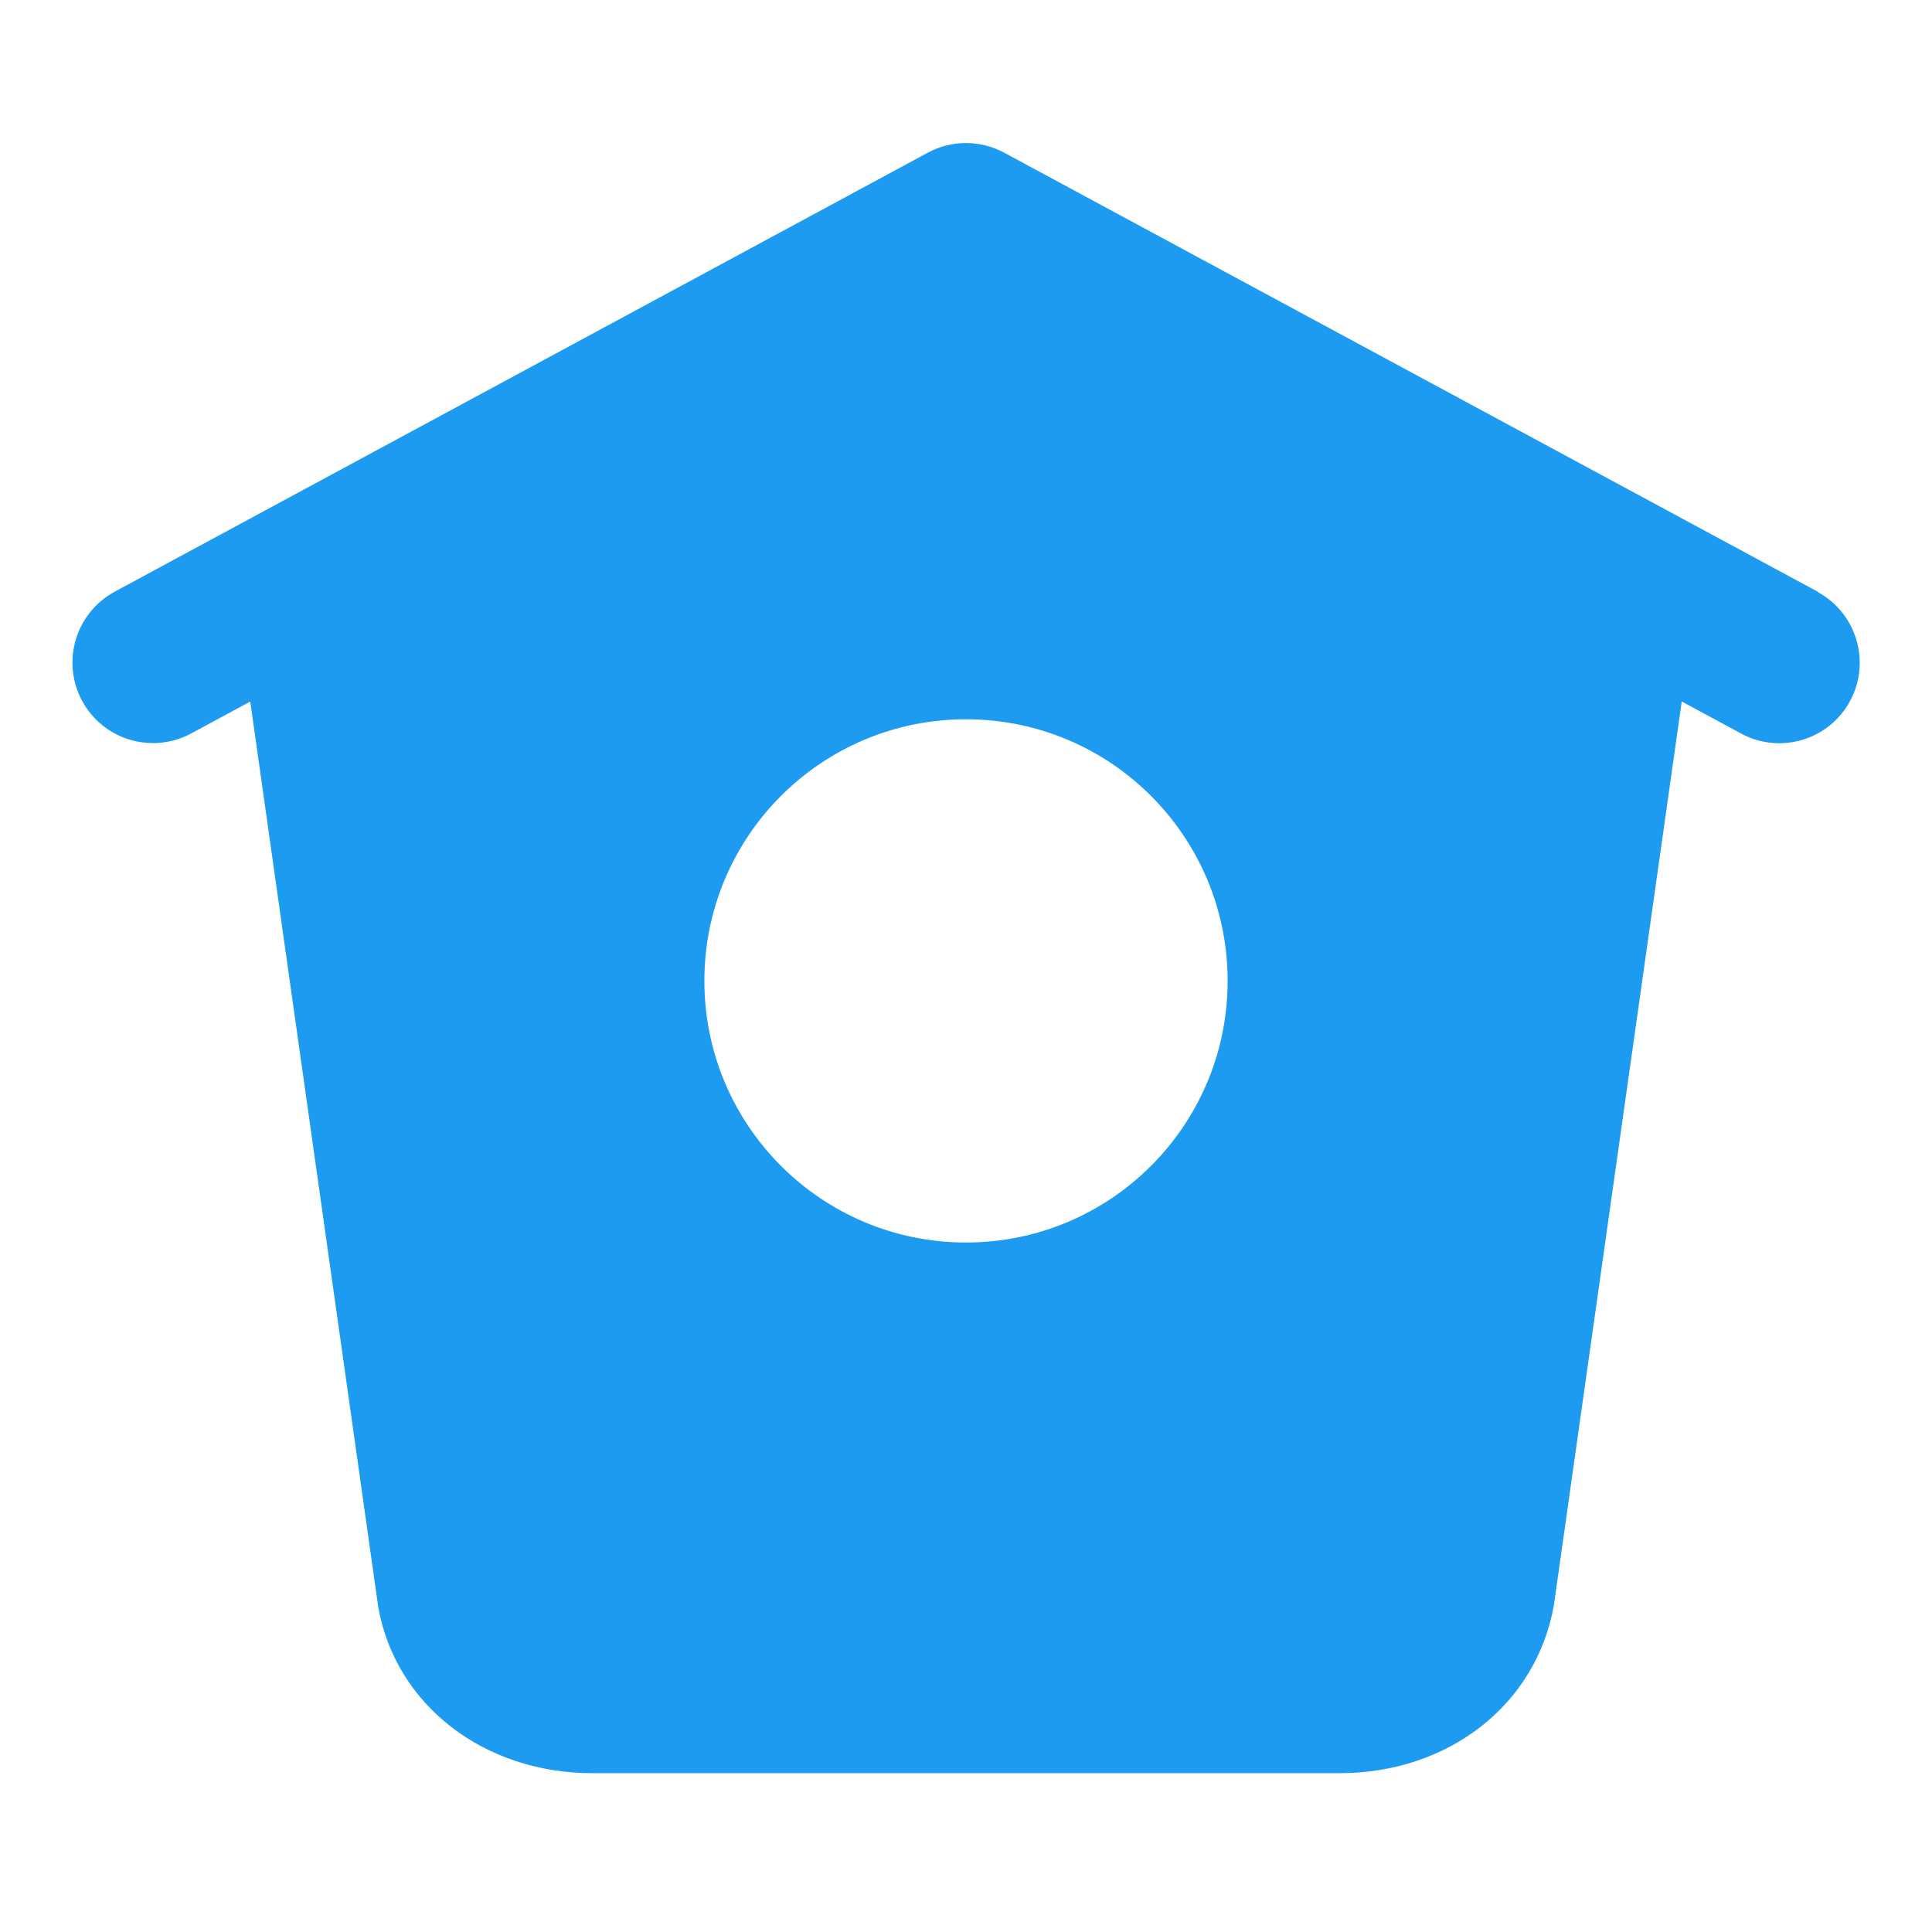
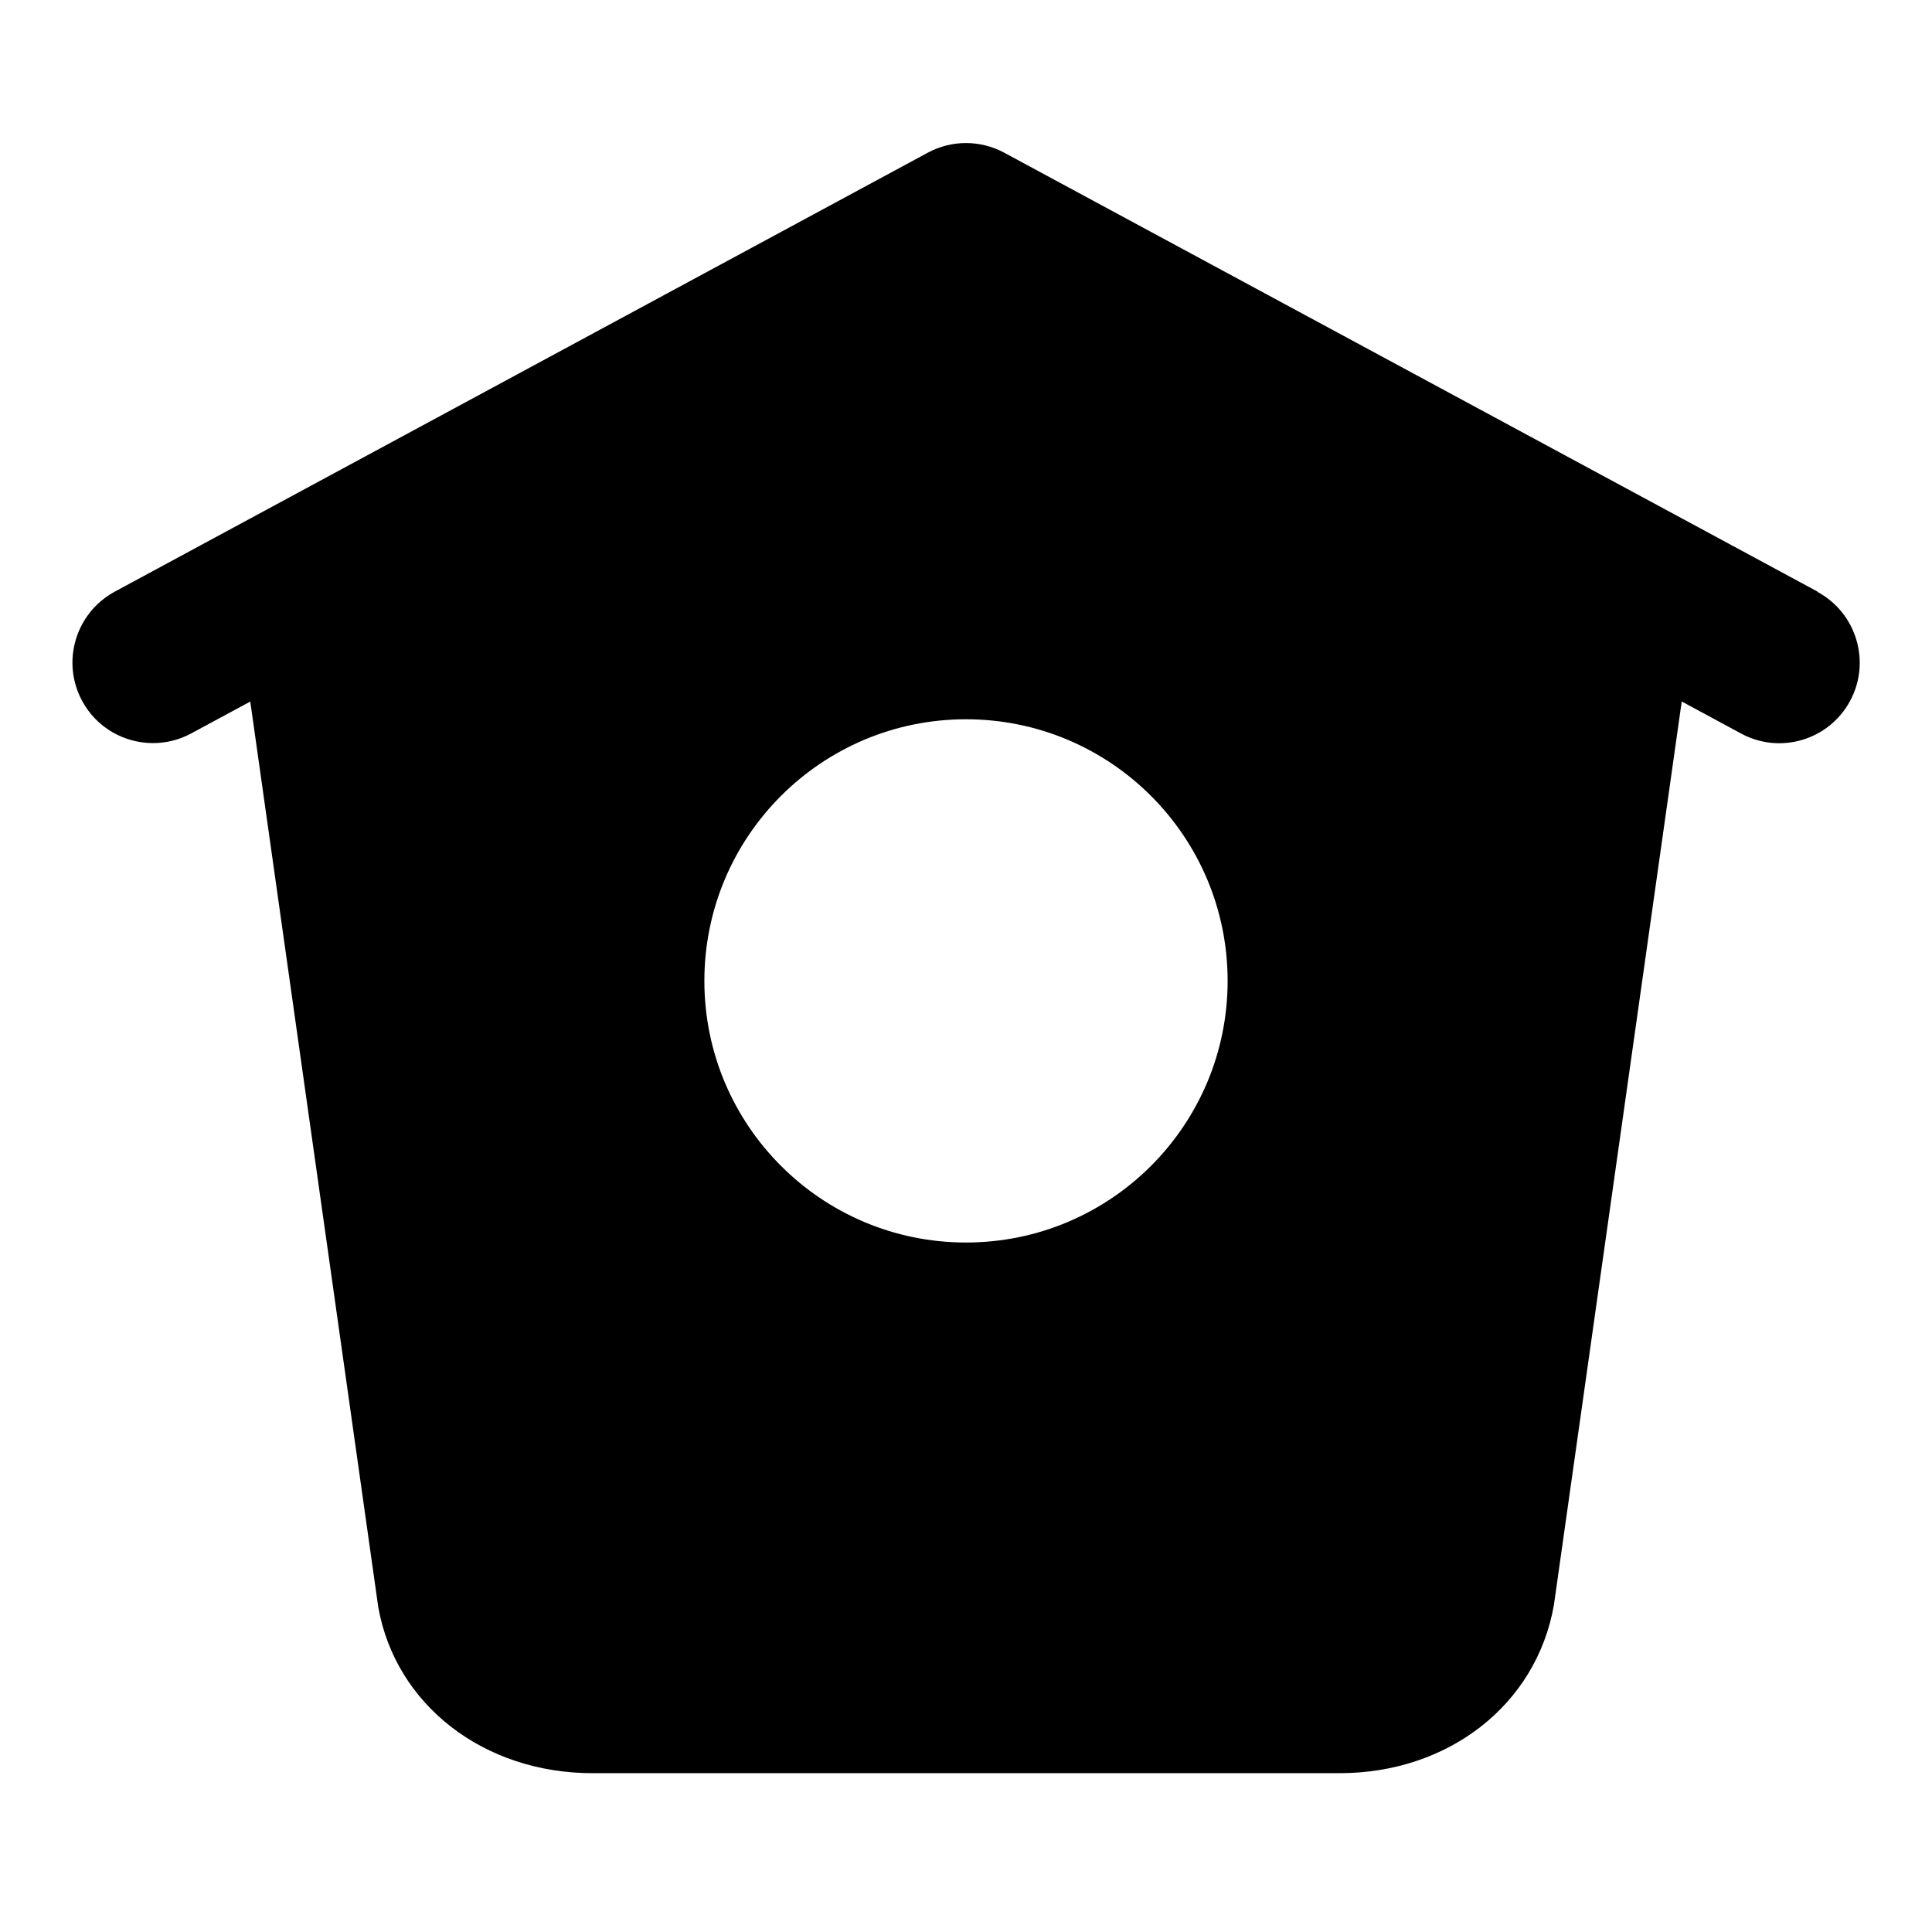
- <svg xmlns="http://www.w3.org/2000/svg" width="24" height="24" viewBox="0 0 24 24">
-   <path d="M22.58 7.35L12.475 1.897c-.297-.16-.654-.16-.95 0L1.425 7.35c-.486.264-.667.87-.405 1.356.18.335.525.525.88.525.16 0 .324-.038.475-.12l.734-.396 1.59 11.25c.216 1.214 1.31 2.062 2.66 2.062h9.282c1.35 0 2.444-.848 2.662-2.088l1.588-11.225.737.398c.485.263 1.092.082 1.354-.404.263-.486.08-1.093-.404-1.355zM12 15.435c-1.795 0-3.25-1.455-3.25-3.25s1.455-3.25 3.25-3.25 3.25 1.455 3.25 3.25-1.455 3.25-3.25 3.25z" fill="#1d9bf0" />
+ <svg xmlns="http://www.w3.org/2000/svg" width="current" height="current" viewBox="0 0 24 24">
+   <path d="M22.58 7.35L12.475 1.897c-.297-.16-.654-.16-.95 0L1.425 7.35c-.486.264-.667.87-.405 1.356.18.335.525.525.88.525.16 0 .324-.038.475-.12l.734-.396 1.59 11.25c.216 1.214 1.31 2.062 2.66 2.062h9.282c1.35 0 2.444-.848 2.662-2.088l1.588-11.225.737.398c.485.263 1.092.082 1.354-.404.263-.486.08-1.093-.404-1.355zM12 15.435c-1.795 0-3.25-1.455-3.25-3.25s1.455-3.25 3.25-3.25 3.25 1.455 3.25 3.25-1.455 3.25-3.25 3.25z" fill="current" />
</svg>
